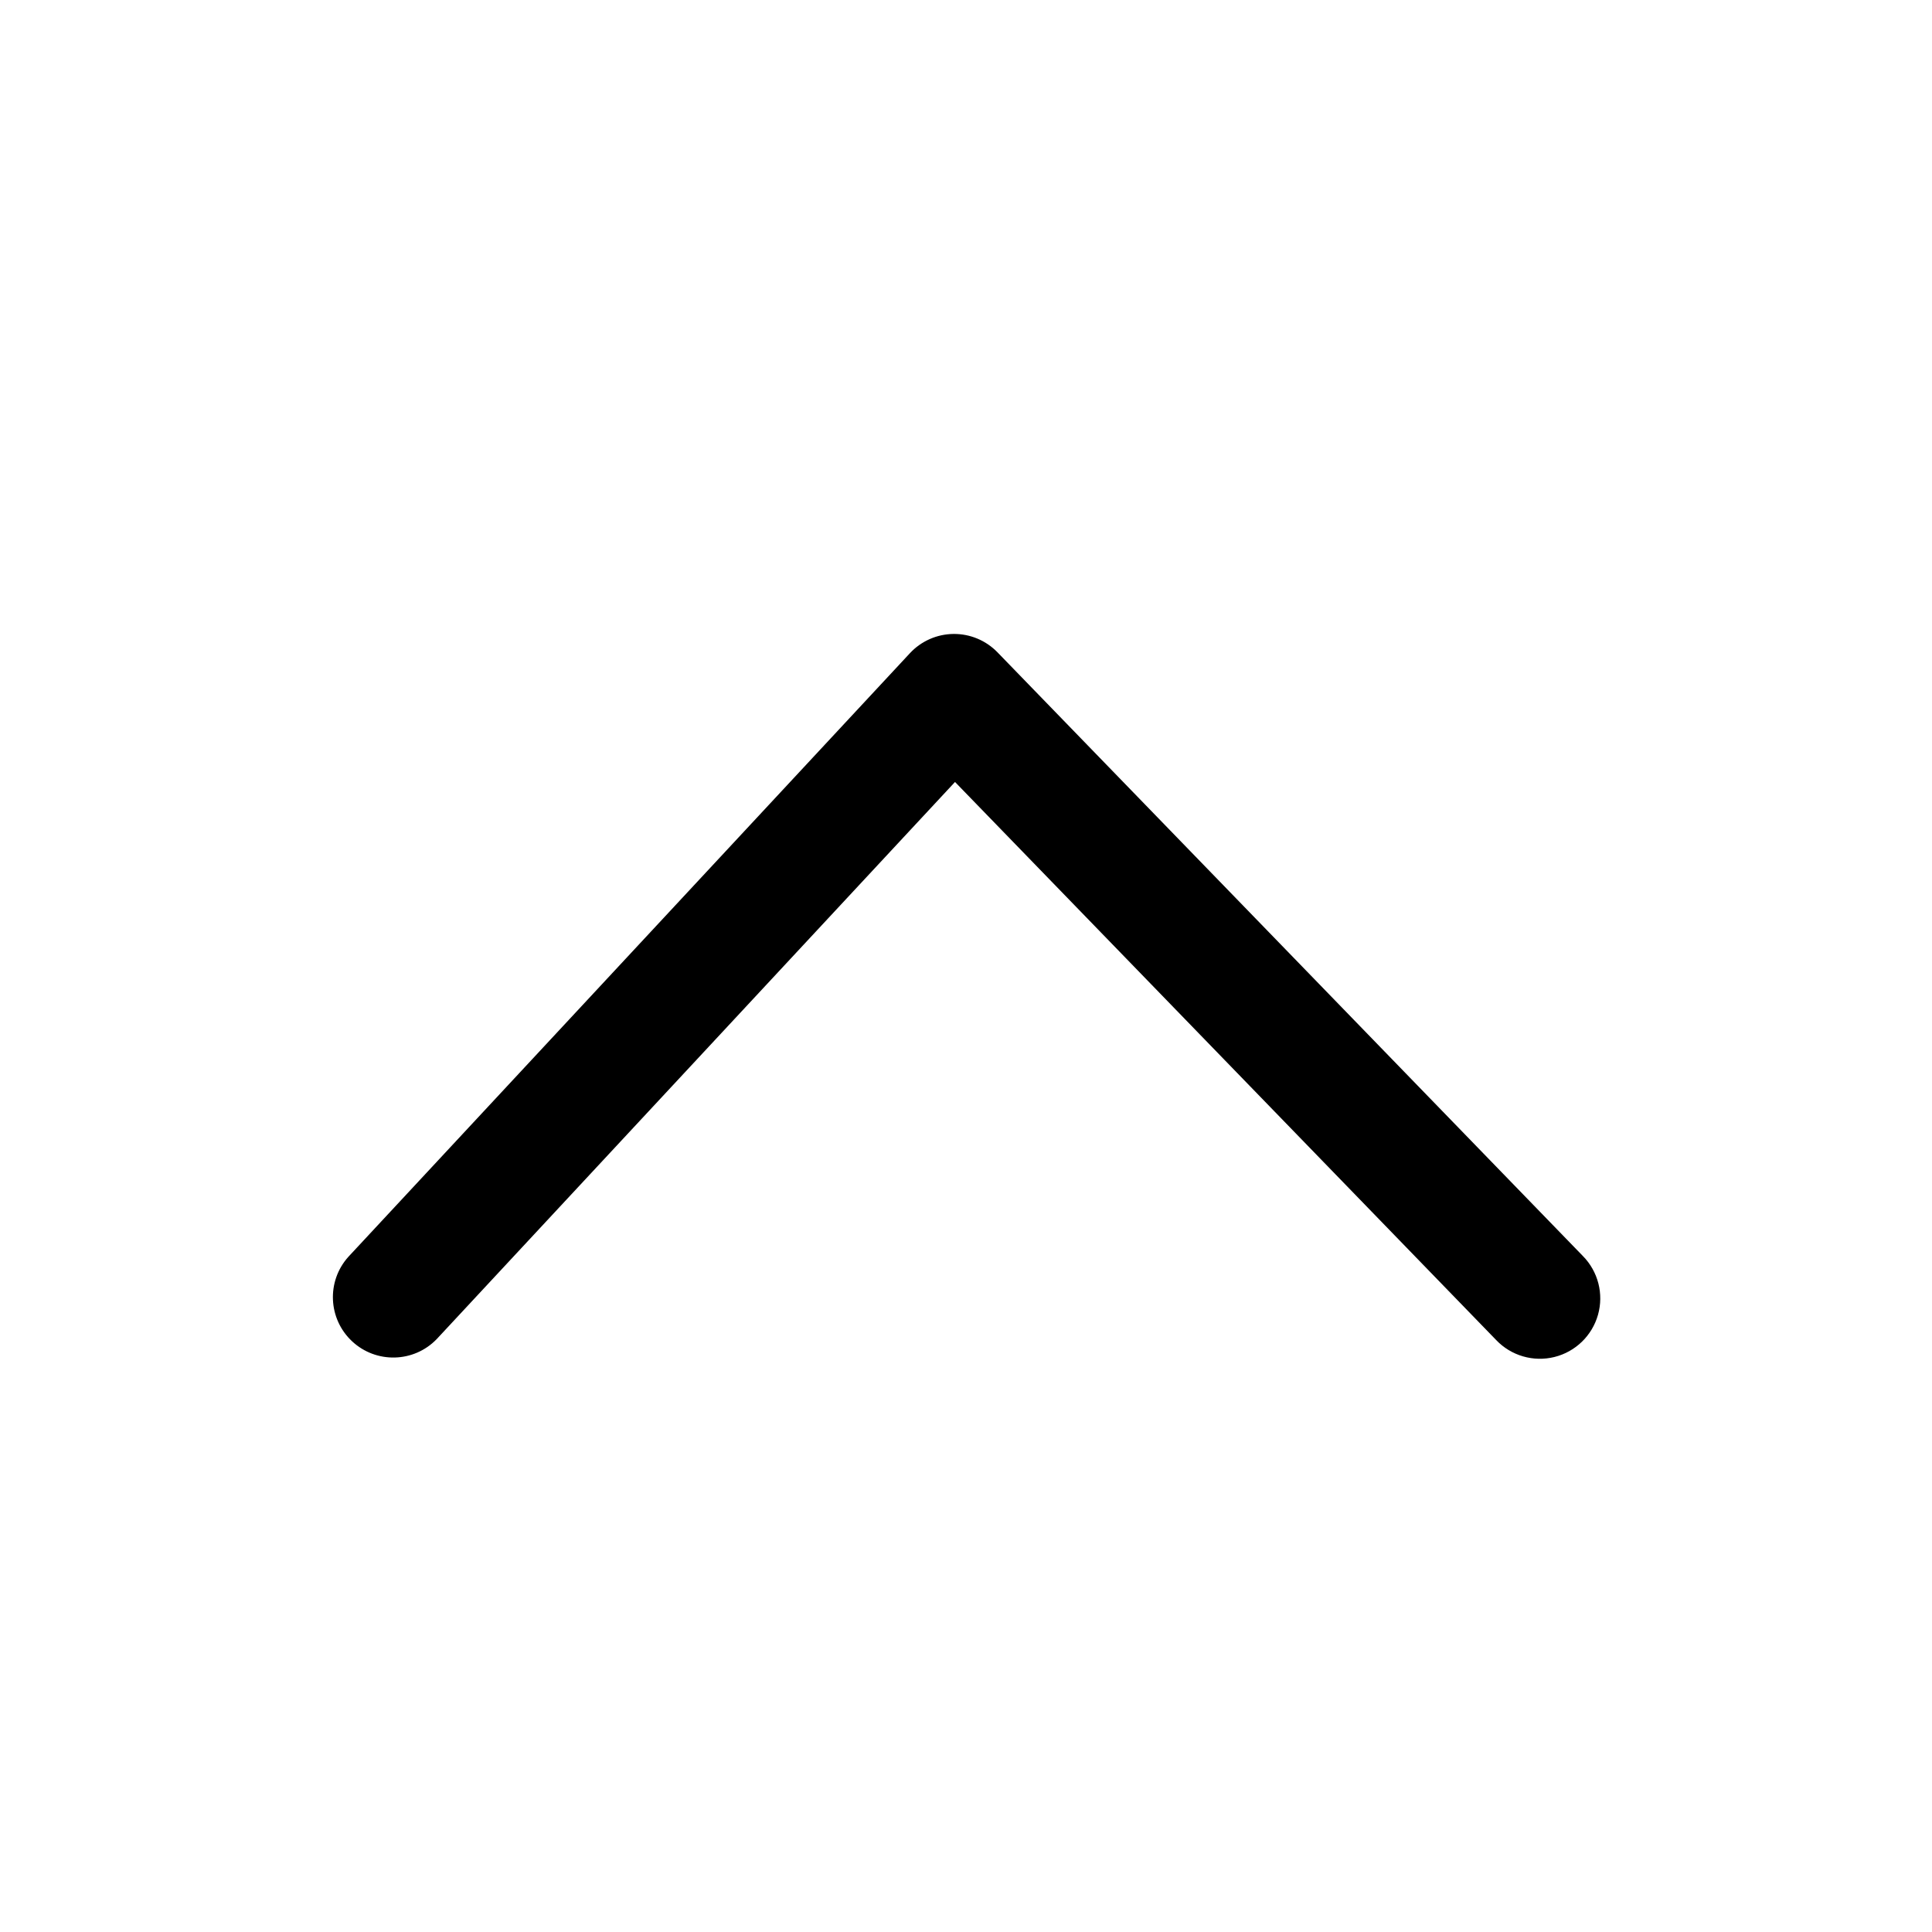
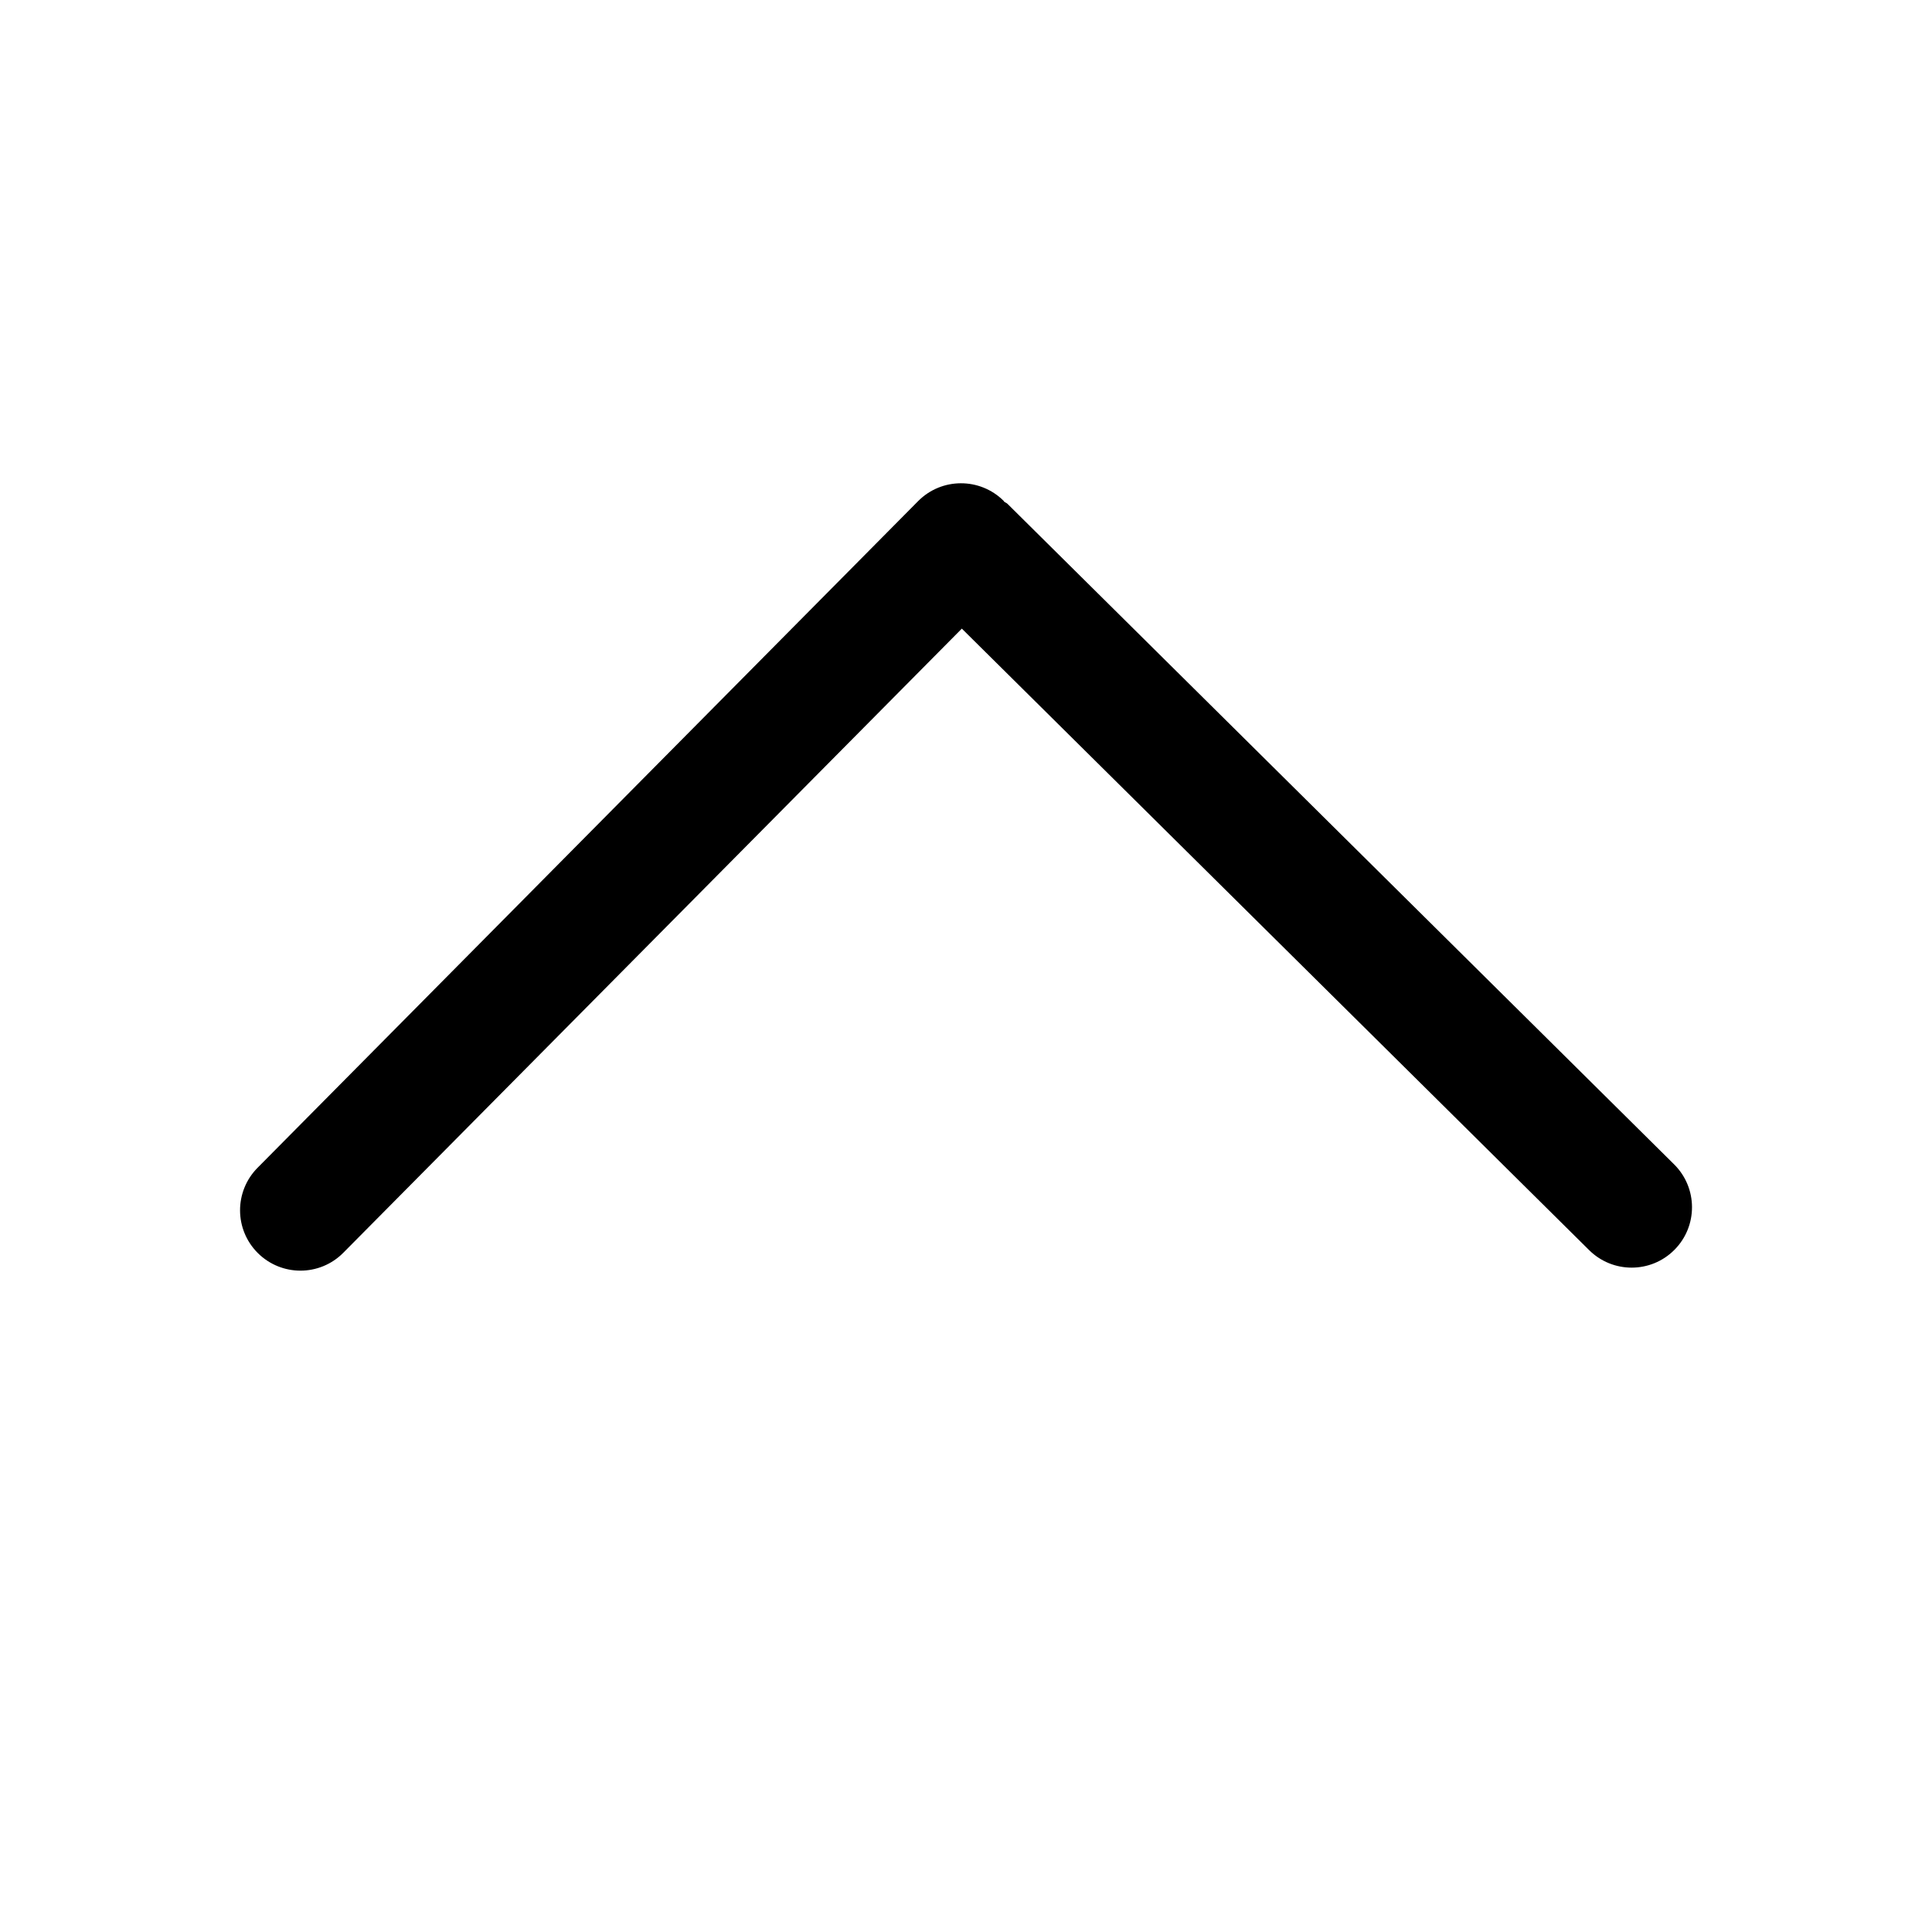
- <svg xmlns="http://www.w3.org/2000/svg" t="1558172080369" class="icon" style="" viewBox="0 0 1024 1024" version="1.1" p-id="3664" width="32" height="32">
+ <svg xmlns="http://www.w3.org/2000/svg" t="1566980967453" class="icon" viewBox="0 0 1024 1024" version="1.1" p-id="34207" width="32" height="32">
  <defs>
    <style type="text/css" />
  </defs>
-   <path d="M793.024 710.272a32 32 0 1 0 45.952-44.544l-310.304-320a32 32 0 0 0-46.4 0.48l-297.696 320a32 32 0 0 0 46.848 43.584l274.752-295.328 286.848 295.808z" p-id="3665" />
+   <path d="M887.328 617.152 533.952 267.008c-0.512-0.512-1.216-0.672-1.76-1.152-0.128-0.128-0.16-0.32-0.288-0.448-12.576-12.416-32.832-12.352-45.28 0.192L136.512 618.944c-12.448 12.576-12.352 32.8 0.192 45.248 6.24 6.176 14.4 9.28 22.528 9.28 8.224 0 16.48-3.168 22.72-9.472l327.84-330.816 332.48 329.408c6.24 6.176 14.368 9.28 22.528 9.28 8.256 0 16.48-3.168 22.72-9.472C899.968 649.856 899.872 629.6 887.328 617.152z" p-id="34208" />
</svg>
